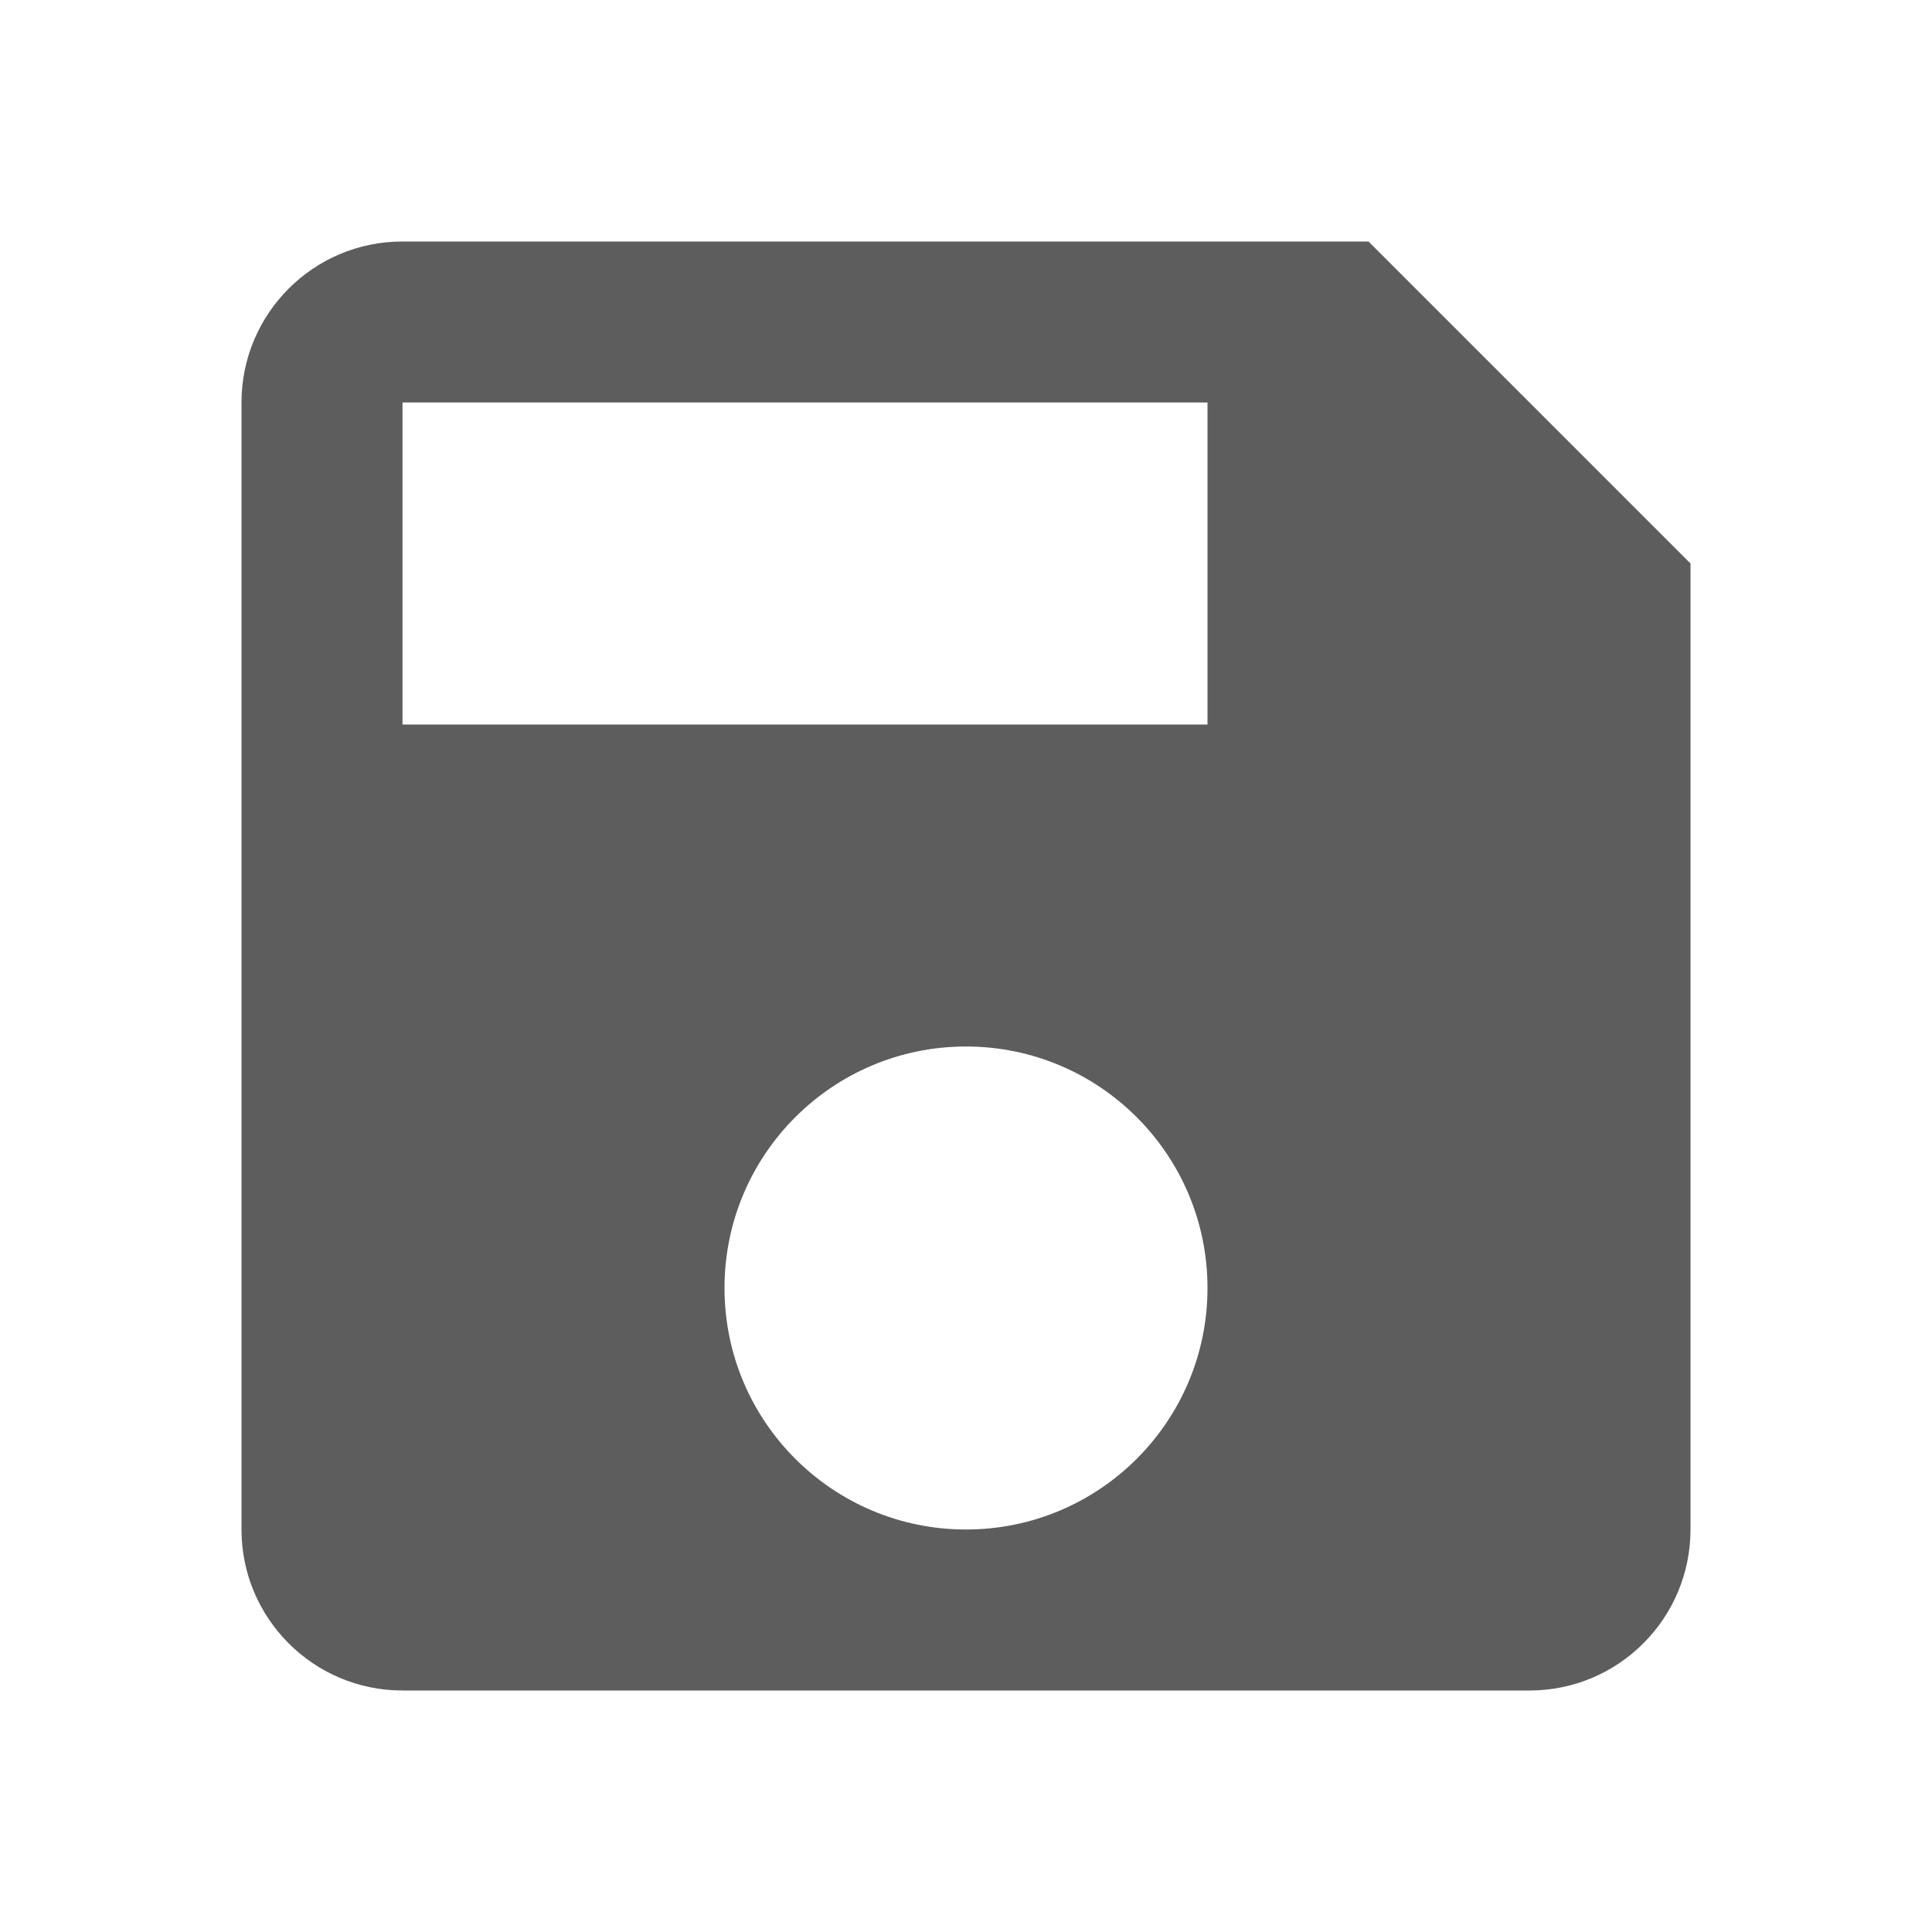
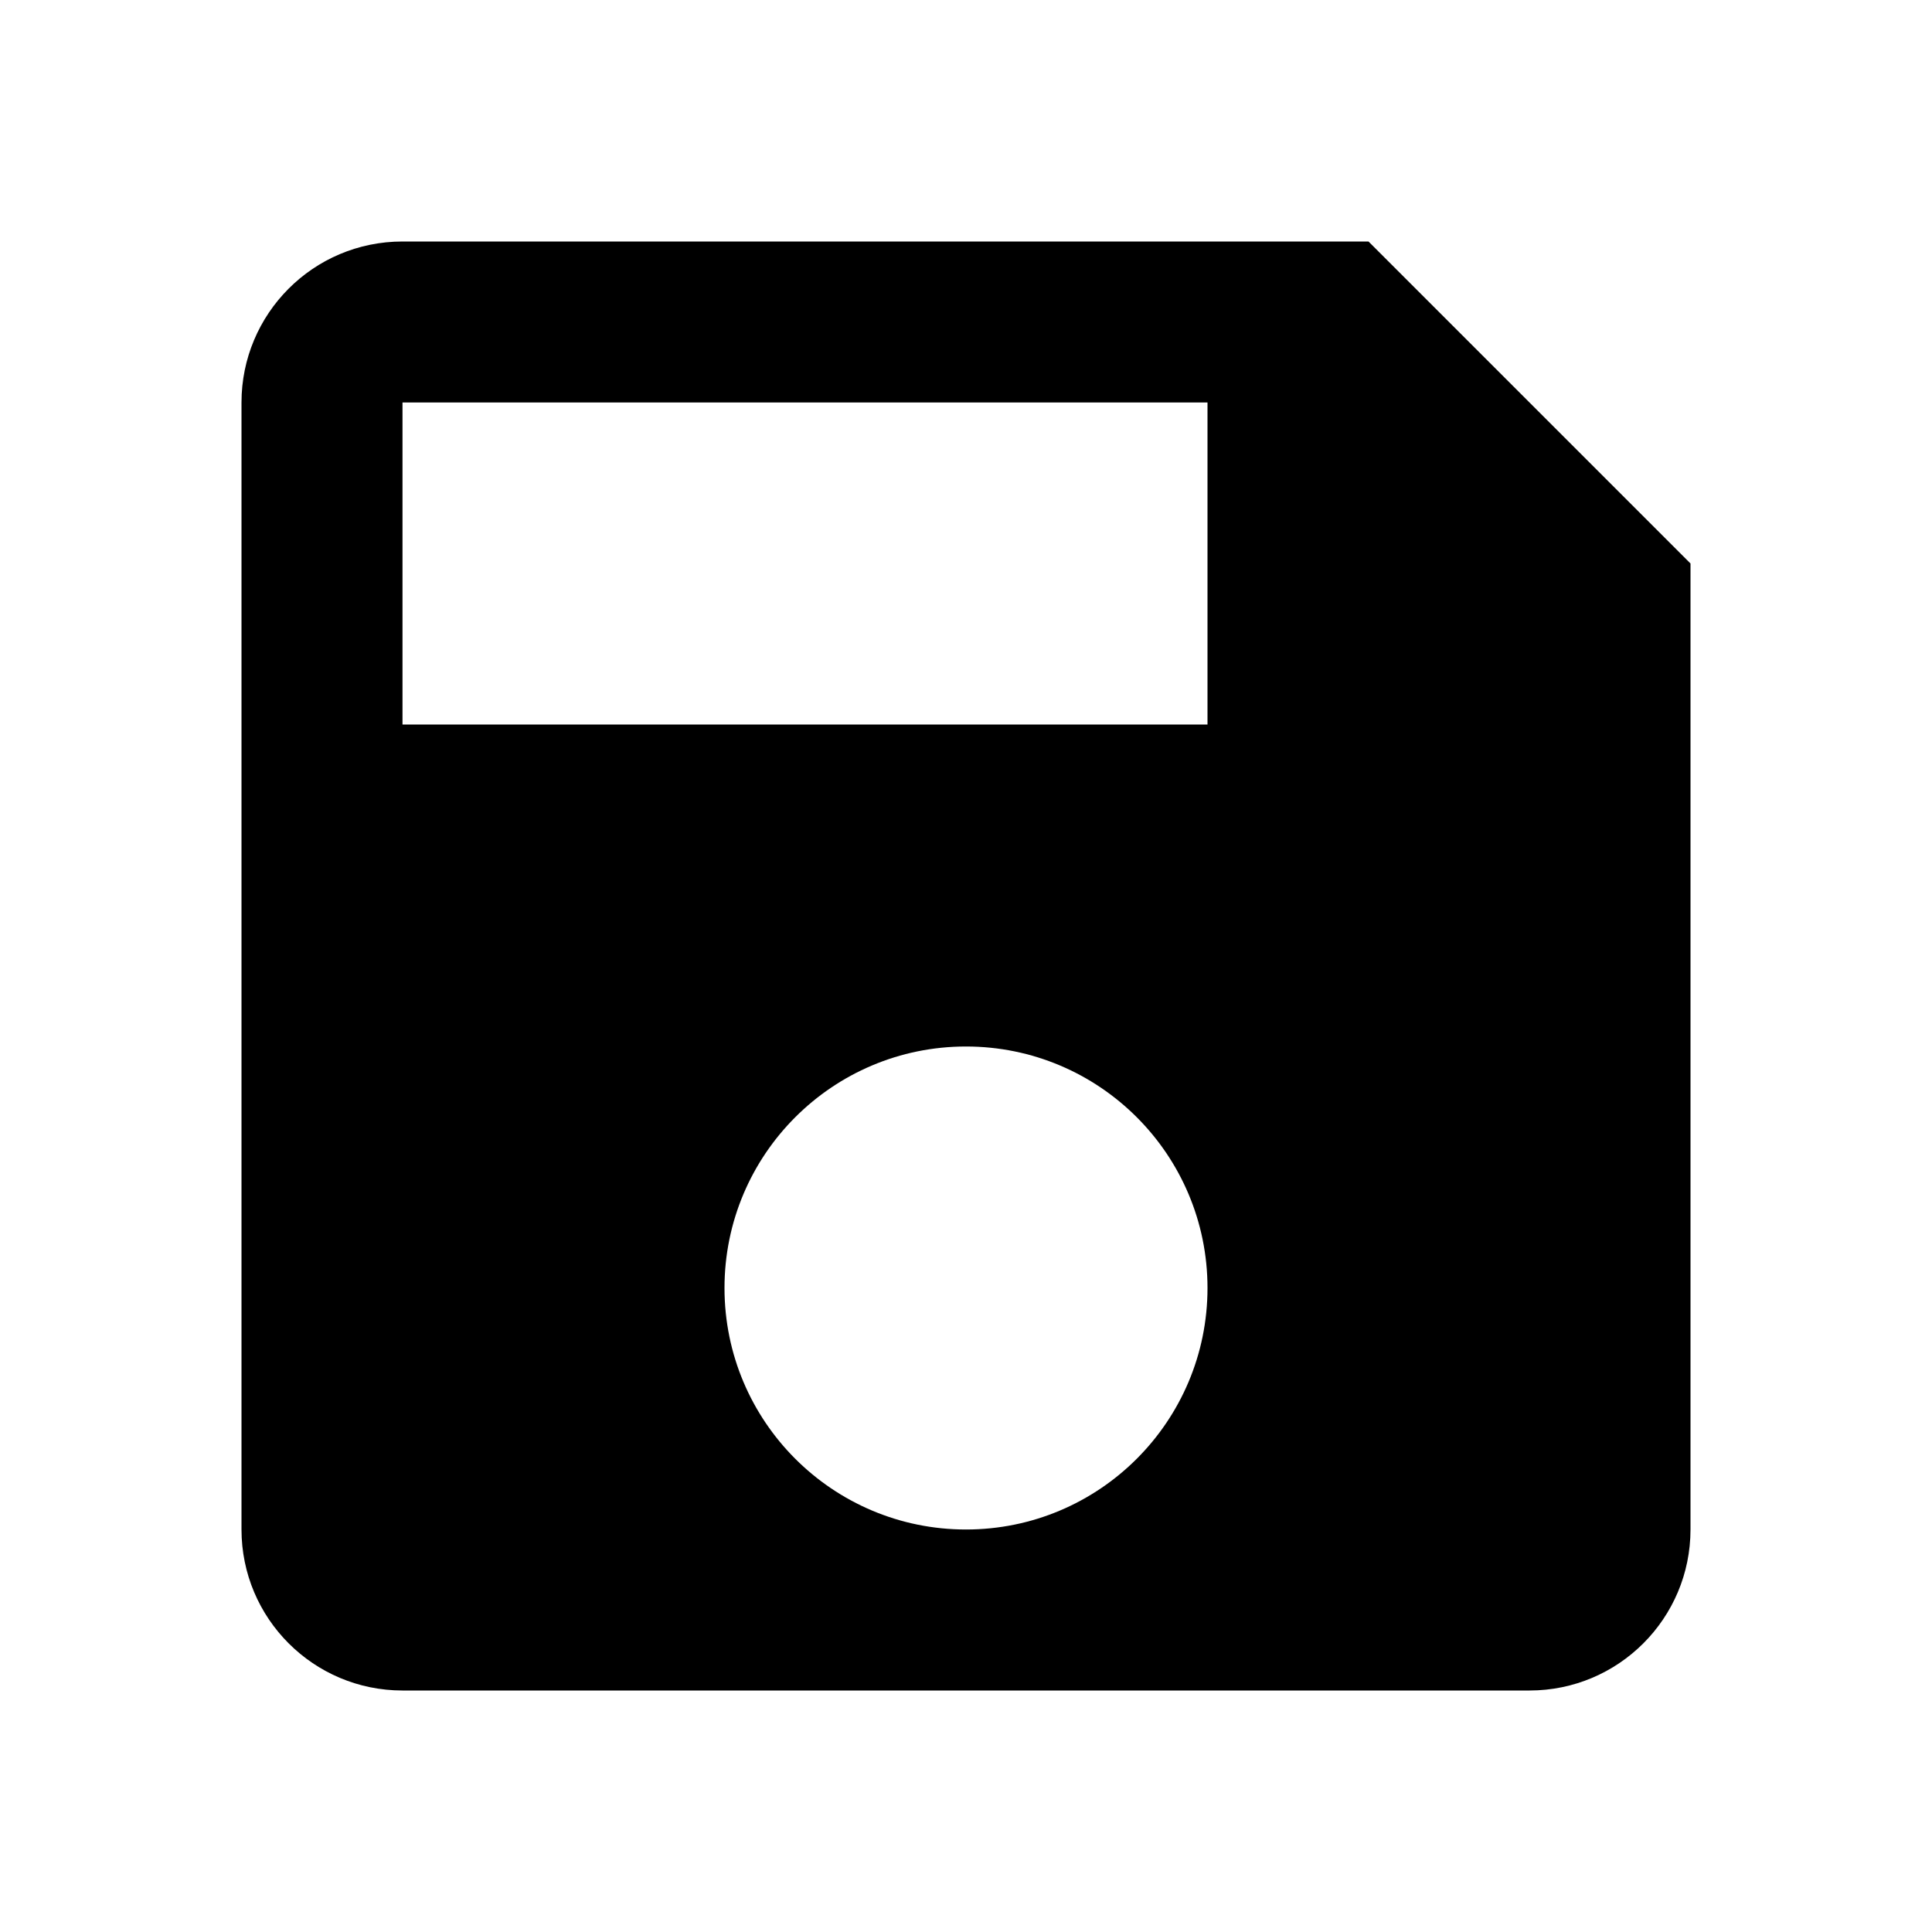
<svg xmlns="http://www.w3.org/2000/svg" version="1.1" width="24" height="24" id="svg7847">
  <defs id="defs7851" />
-   <path d="M 15,9 H 5 v -4 H 15 M 12,19 A 3,3 0 0 1 9,16 3,3 0 0 1 12,13 a 3,3 0 0 1 3,3 3,3 0 0 1 -3,3 M 17,3 H 5 c -1.11,0 -2,0.9 -2,2 V 19 a 2,2 0 0 0 2,2 H 19 a 2,2 0 0 0 2,-2 V 7 l -4,-4 z" id="path4-5" style="fill:#353535;fill-opacity:0.8" />
+   <path d="M 15,9 H 5 v -4 H 15 M 12,19 A 3,3 0 0 1 9,16 3,3 0 0 1 12,13 a 3,3 0 0 1 3,3 3,3 0 0 1 -3,3 M 17,3 H 5 c -1.11,0 -2,0.9 -2,2 V 19 a 2,2 0 0 0 2,2 H 19 a 2,2 0 0 0 2,-2 V 7 l -4,-4 z" id="path4-5" style="fill:#000000;fill-opacity:1" />
</svg>
